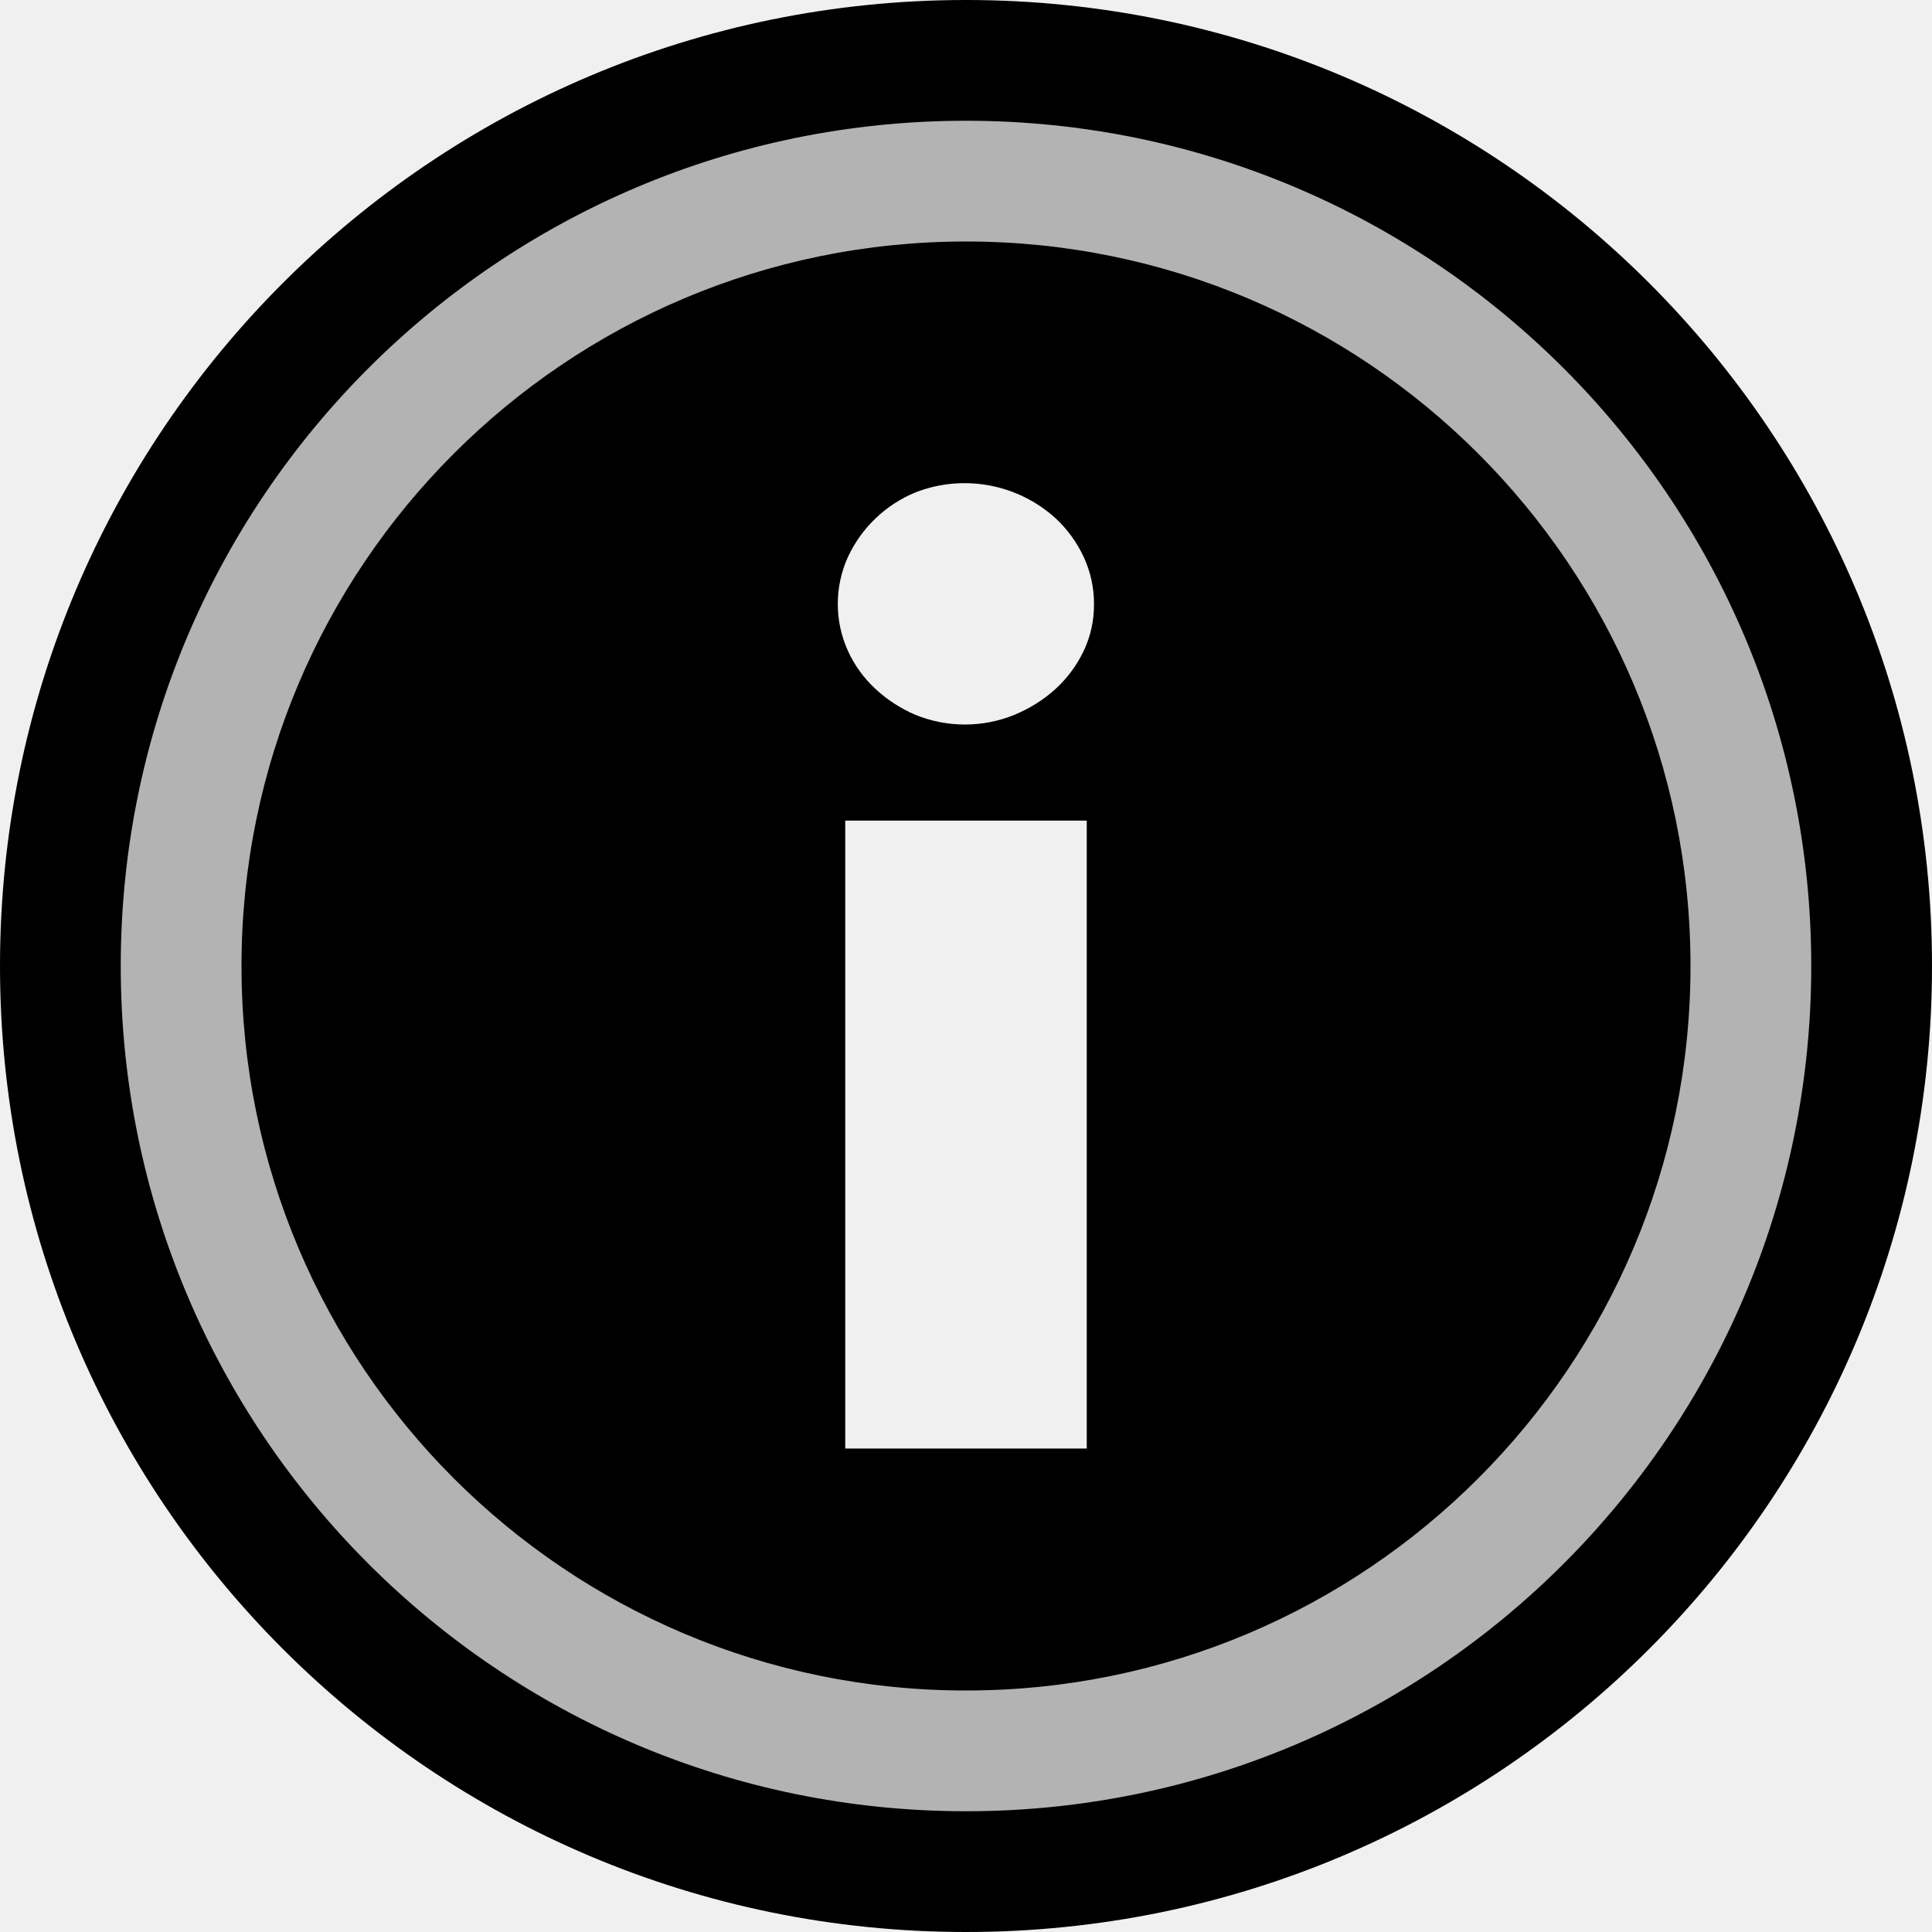
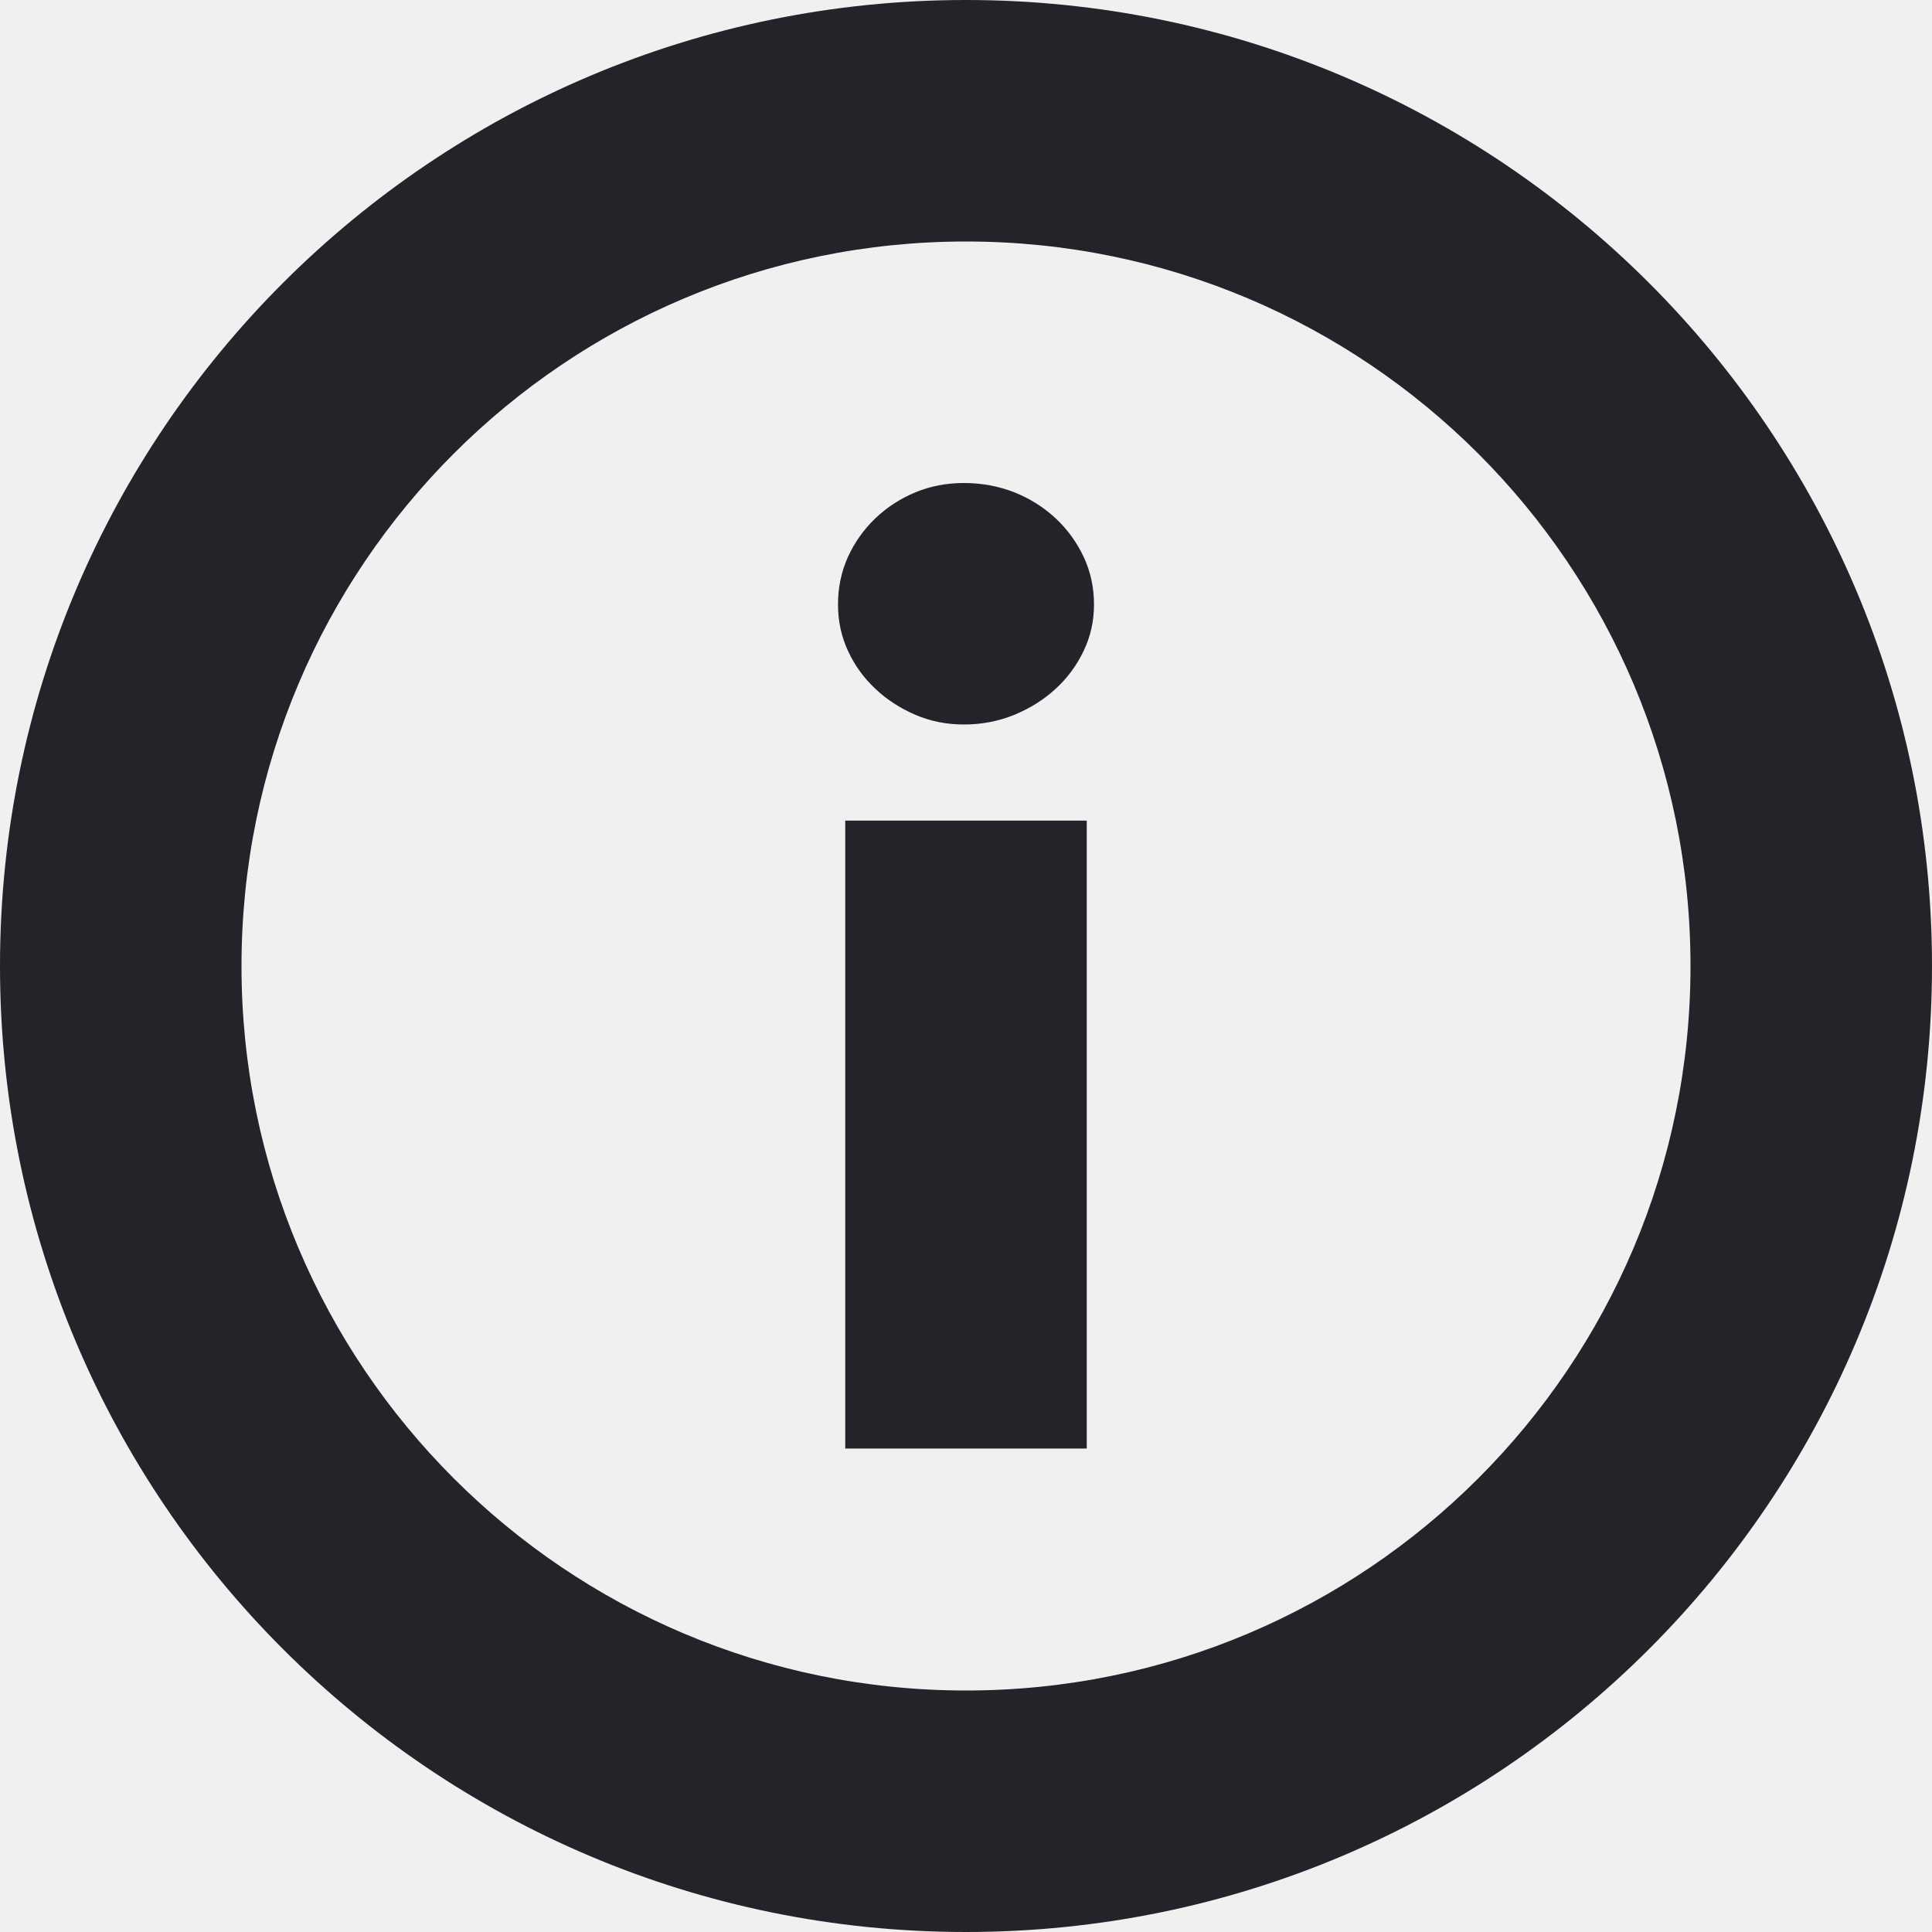
<svg xmlns="http://www.w3.org/2000/svg" viewBox="0 0 16 16">
  <g id="info">
-     <path id="base-1" d="M8 16A8 8 0 1 1 8 0a8 8 0 0 1 0 16zm1-9.204H7v5.2h2v-5.2zm.06-1.79a.917.917 0 0 0-.085-.393 1.035 1.035 0 0 0-.232-.32 1.122 1.122 0 0 0-1.162-.215 1.064 1.064 0 0 0-.559.535.943.943 0 0 0 0 .777.98.98 0 0 0 .227.314c.096.09.207.162.332.216a1.088 1.088 0 0 0 .82 0c.129-.054.243-.125.342-.216.098-.09.175-.195.232-.314a.886.886 0 0 0 .085-.384z" />
-     <path id="details-1" d="M9 6.796v5.2H7v-5.2h2zm.06-1.79a.886.886 0 0 1-.085.384 1.01 1.01 0 0 1-.232.314 1.141 1.141 0 0 1-.76.296c-.144 0-.278-.027-.402-.08a1.134 1.134 0 0 1-.332-.216.995.995 0 0 1-.227-.314.943.943 0 0 1 0-.776A1.064 1.064 0 0 1 7.982 4a1.122 1.122 0 0 1 .76.292c.099.092.176.199.233.32a.917.917 0 0 1 .085.393z" fill="none" />
-     <path id="details-2" d="M8 14A6 6 0 1 0 8 2a6 6 0 0 0 0 12zm0 1A7 7 0 1 1 8 1a7 7 0 0 1 0 14z" opacity=".7" fill="#fff" />
+     <path id="base-1" fill="#232429" fill-rule="evenodd" clip-rule="evenodd" d="M8 14C11.314 14 14 11.314 14 8C14 4.686 11.314 2 8 2C4.686 2 2 4.686 2 8C2 11.314 4.686 14 8 14ZM8 16C12.418 16 16 12.418 16 8C16 3.582 12.418 0 8 0C3.582 0 0 3.582 0 8C0 12.418 3.582 16 8 16Z" />
+     <path id="details-1" fill="#232429" fill-rule="evenodd" clip-rule="evenodd" d="M9 6.796V11.996H7V6.796H9ZM9.06 5.006C9.06 5.142 9.032 5.27 8.975 5.389C8.918 5.509 8.841 5.614 8.743 5.704C8.644 5.795 8.53 5.866 8.4 5.92C8.269 5.973 8.13 6 7.983 6C7.839 6 7.705 5.973 7.581 5.92C7.456 5.866 7.345 5.795 7.249 5.704C7.153 5.614 7.077 5.509 7.022 5.389C6.967 5.27 6.94 5.142 6.94 5.006C6.94 4.866 6.967 4.735 7.022 4.613C7.077 4.492 7.153 4.385 7.249 4.293C7.345 4.201 7.456 4.129 7.581 4.077C7.705 4.026 7.839 4 7.983 4C8.13 4 8.269 4.026 8.4 4.077C8.53 4.129 8.644 4.201 8.743 4.293C8.841 4.385 8.918 4.492 8.975 4.613C9.032 4.735 9.06 4.866 9.06 5.006Z" />
  </g>
</svg>
